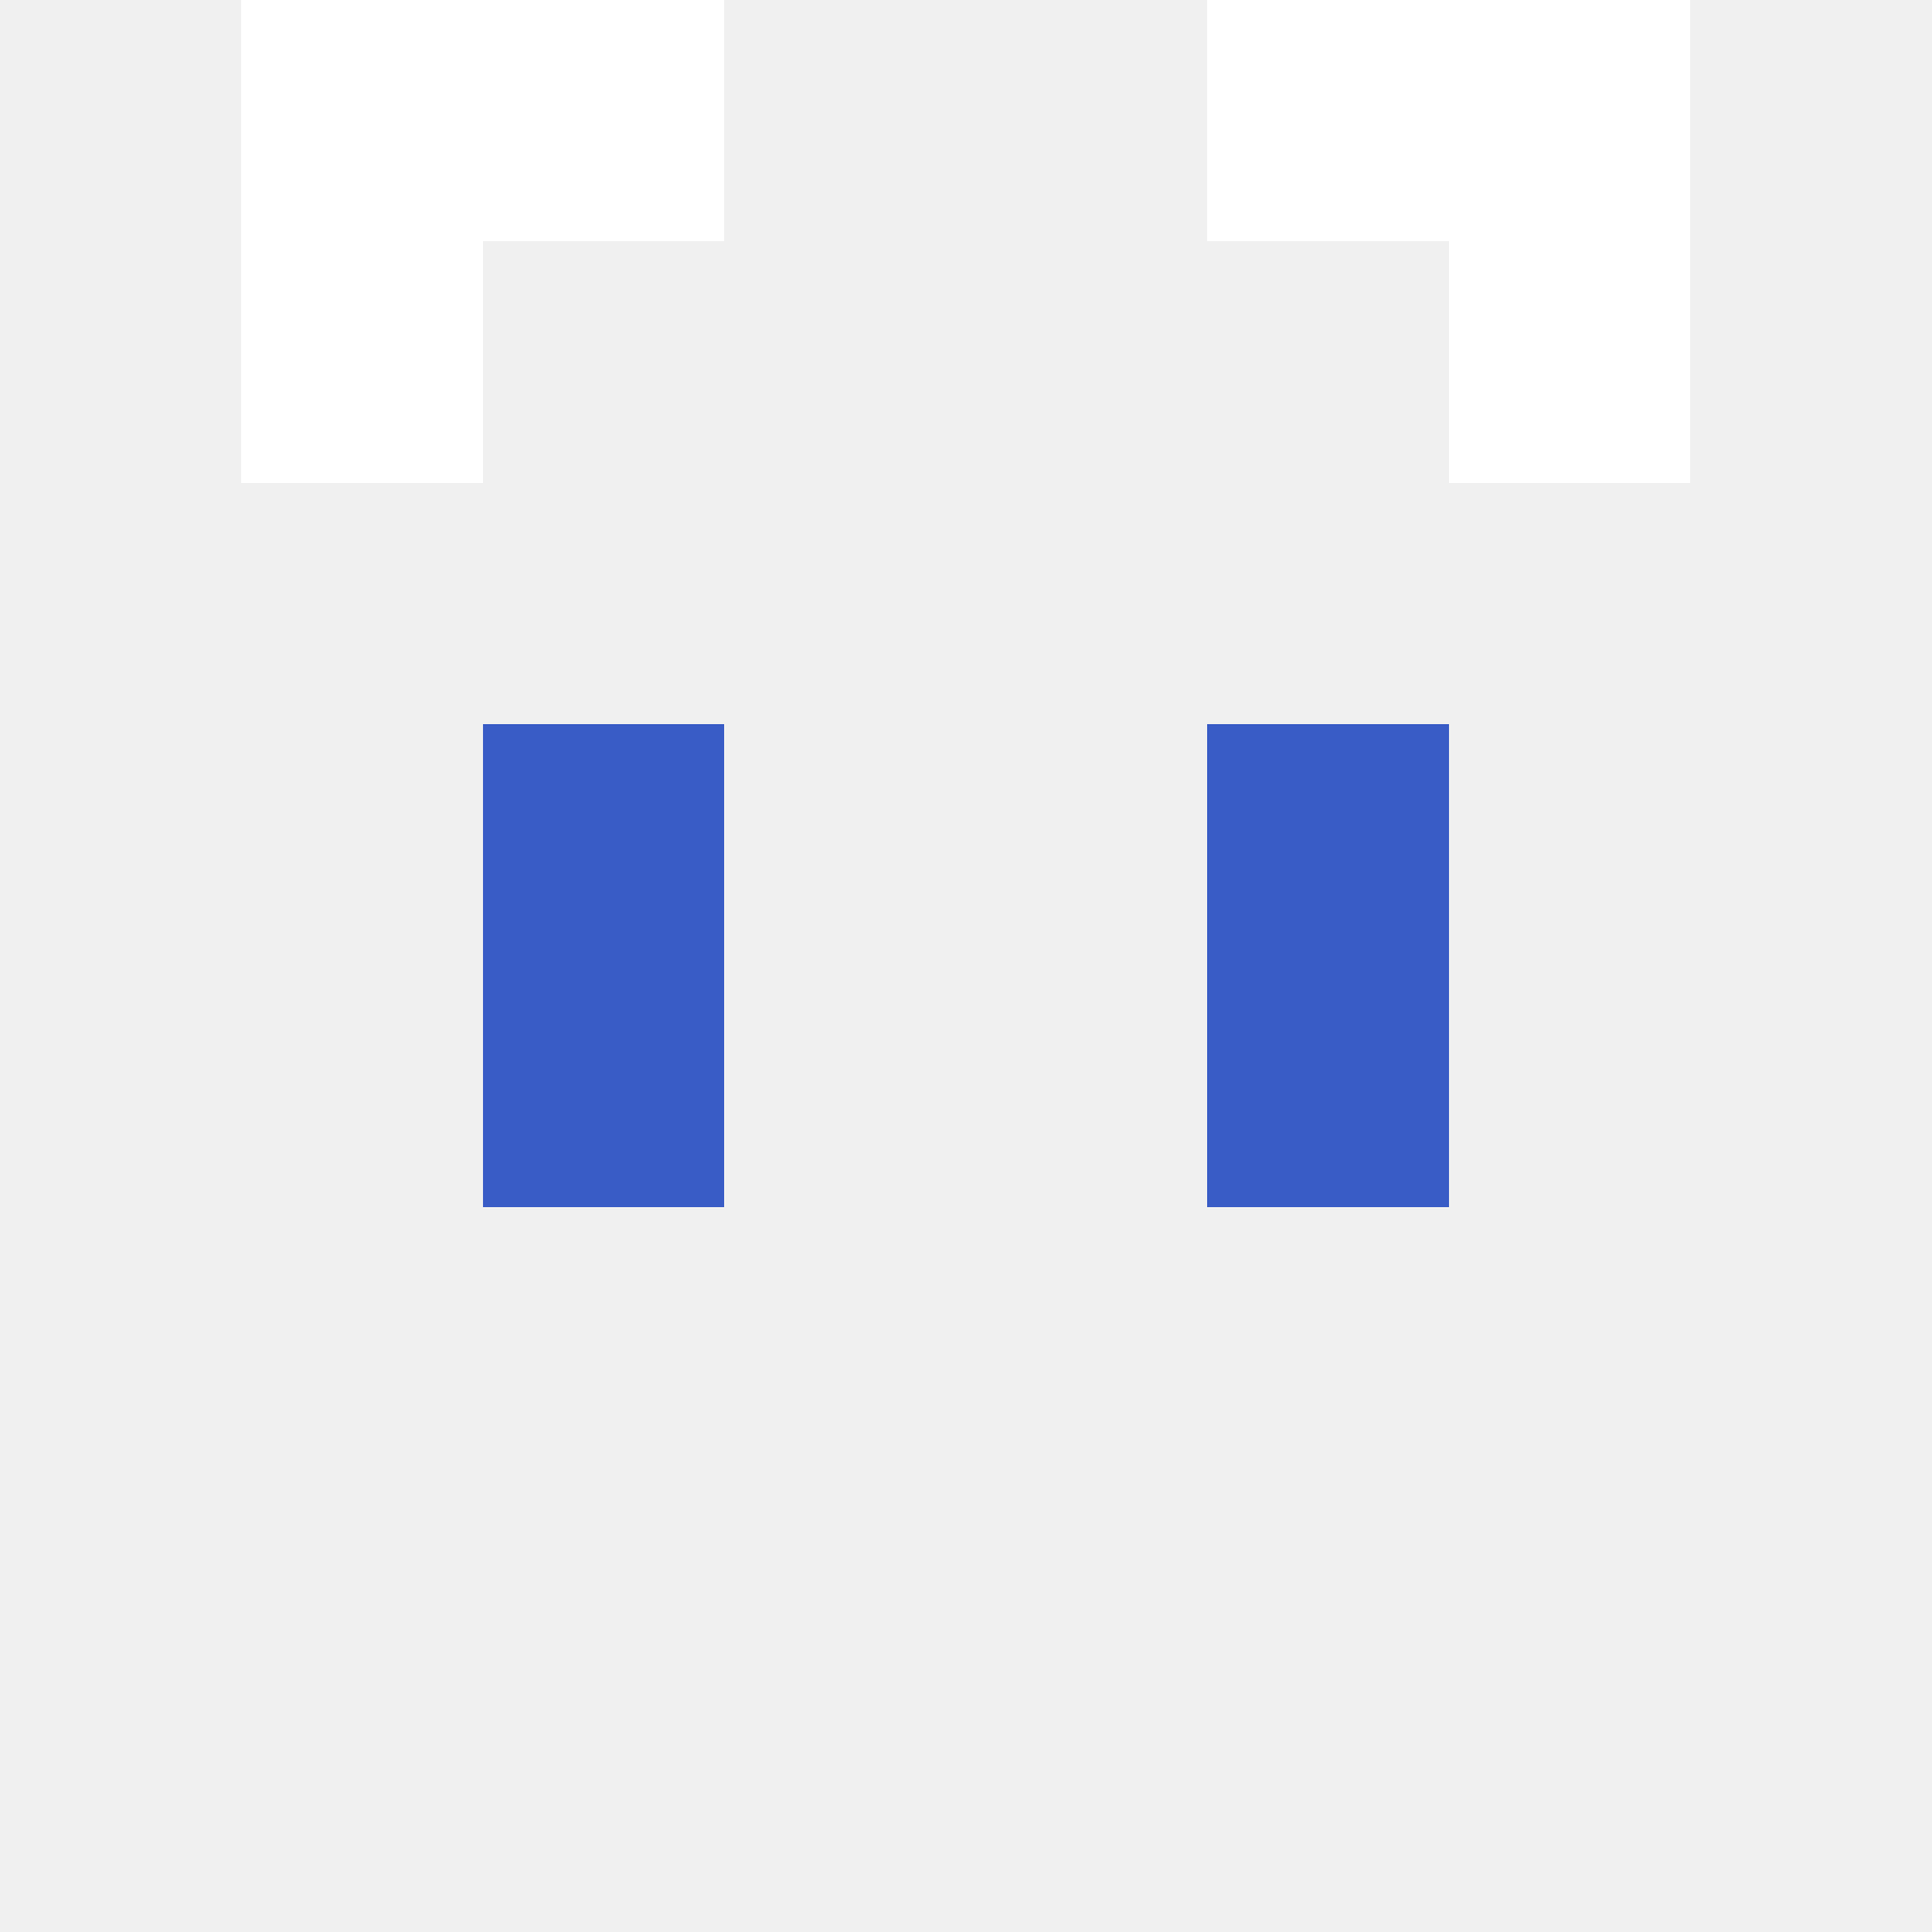
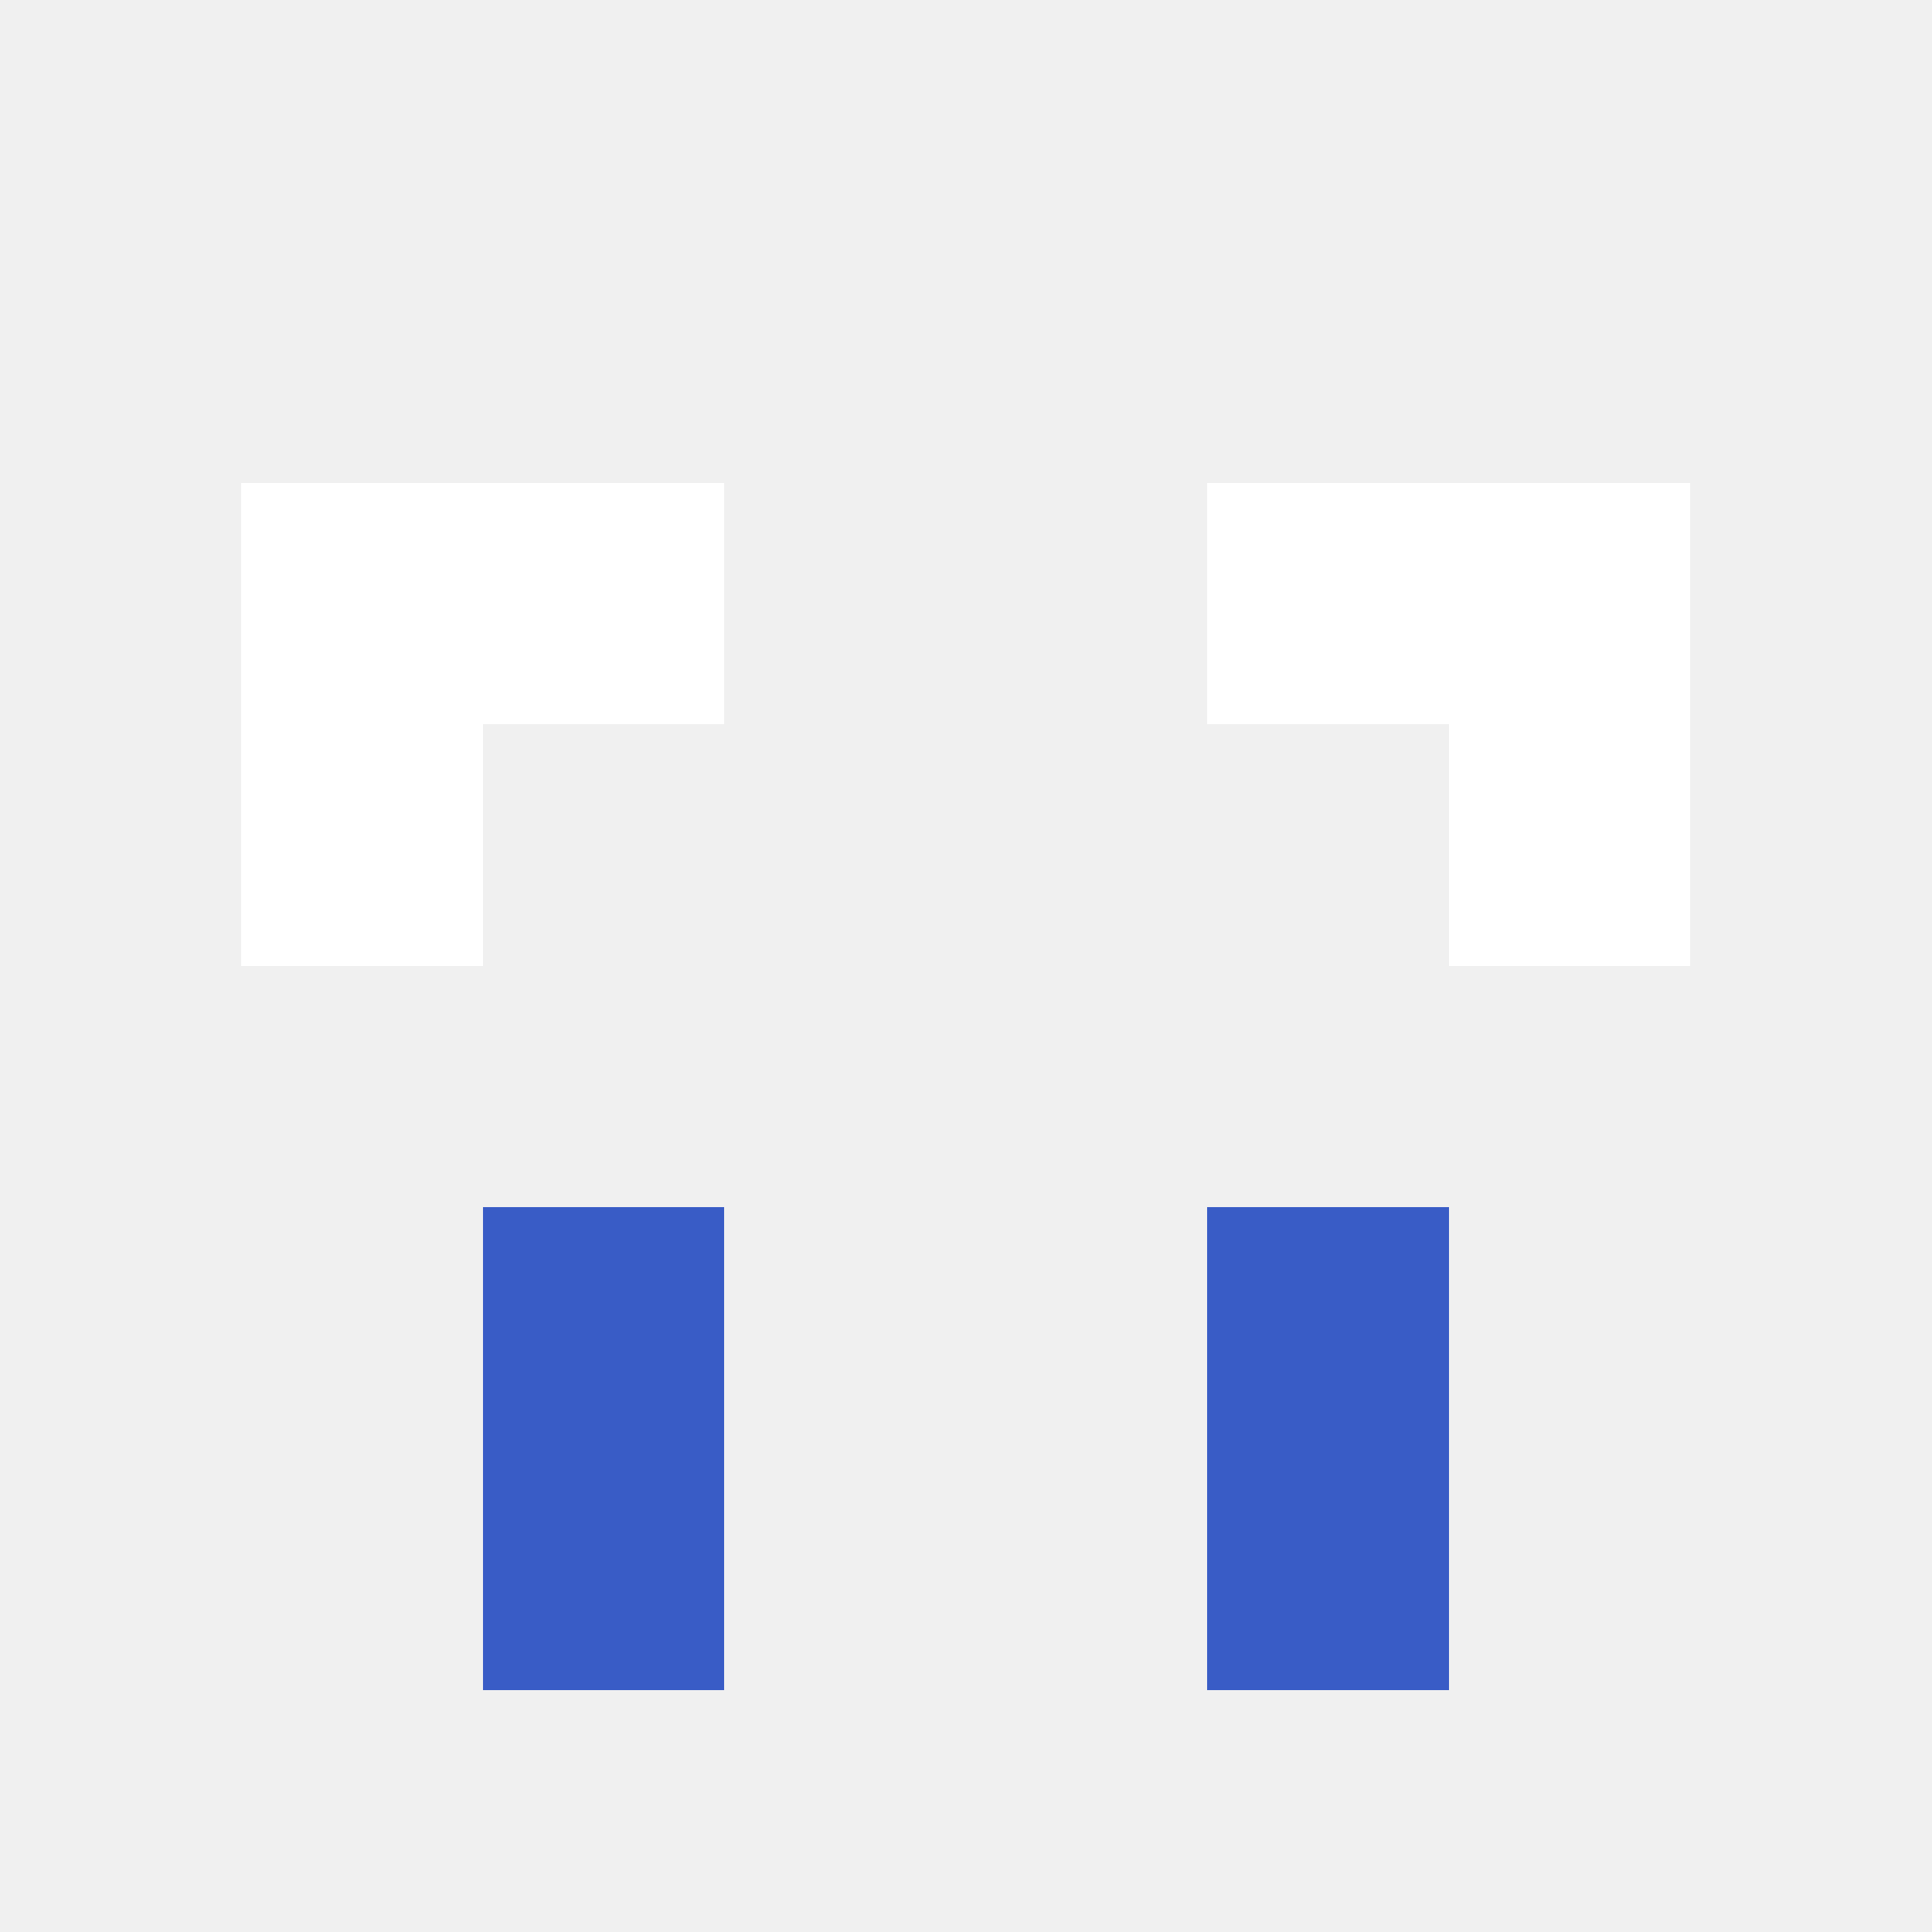
<svg xmlns="http://www.w3.org/2000/svg" width="8" height="8" shape-rendering="crispEdges">
-   <rect x="1" y="0" width="1" height="1" fill="#ffffff" />
-   <rect x="2" y="0" width="1" height="1" fill="#ffffff" />
-   <rect x="5" y="0" width="1" height="1" fill="#ffffff" />
-   <rect x="6" y="0" width="1" height="1" fill="#ffffff" />
-   <rect x="1" y="1" width="1" height="1" fill="#ffffff" />
-   <rect x="6" y="1" width="1" height="1" fill="#ffffff" />
-   <rect x="2" y="3" width="1" height="1" fill="#395cc6" />
-   <rect x="5" y="3" width="1" height="1" fill="#395cc6" />
-   <rect x="2" y="4" width="1" height="1" fill="#395cc6" />
-   <rect x="5" y="4" width="1" height="1" fill="#395cc6" />
+   <rect x="1" y="2" width="1" height="1" fill="#ffffff" />
+   <rect x="2" y="2" width="1" height="1" fill="#ffffff" />
+   <rect x="5" y="2" width="1" height="1" fill="#ffffff" />
+   <rect x="6" y="2" width="1" height="1" fill="#ffffff" />
+   <rect x="1" y="3" width="1" height="1" fill="#ffffff" />
+   <rect x="6" y="3" width="1" height="1" fill="#ffffff" />
+   <rect x="2" y="5" width="1" height="1" fill="#395cc6" />
+   <rect x="5" y="5" width="1" height="1" fill="#395cc6" />
+   <rect x="2" y="6" width="1" height="1" fill="#395cc6" />
+   <rect x="5" y="6" width="1" height="1" fill="#395cc6" />
</svg>
